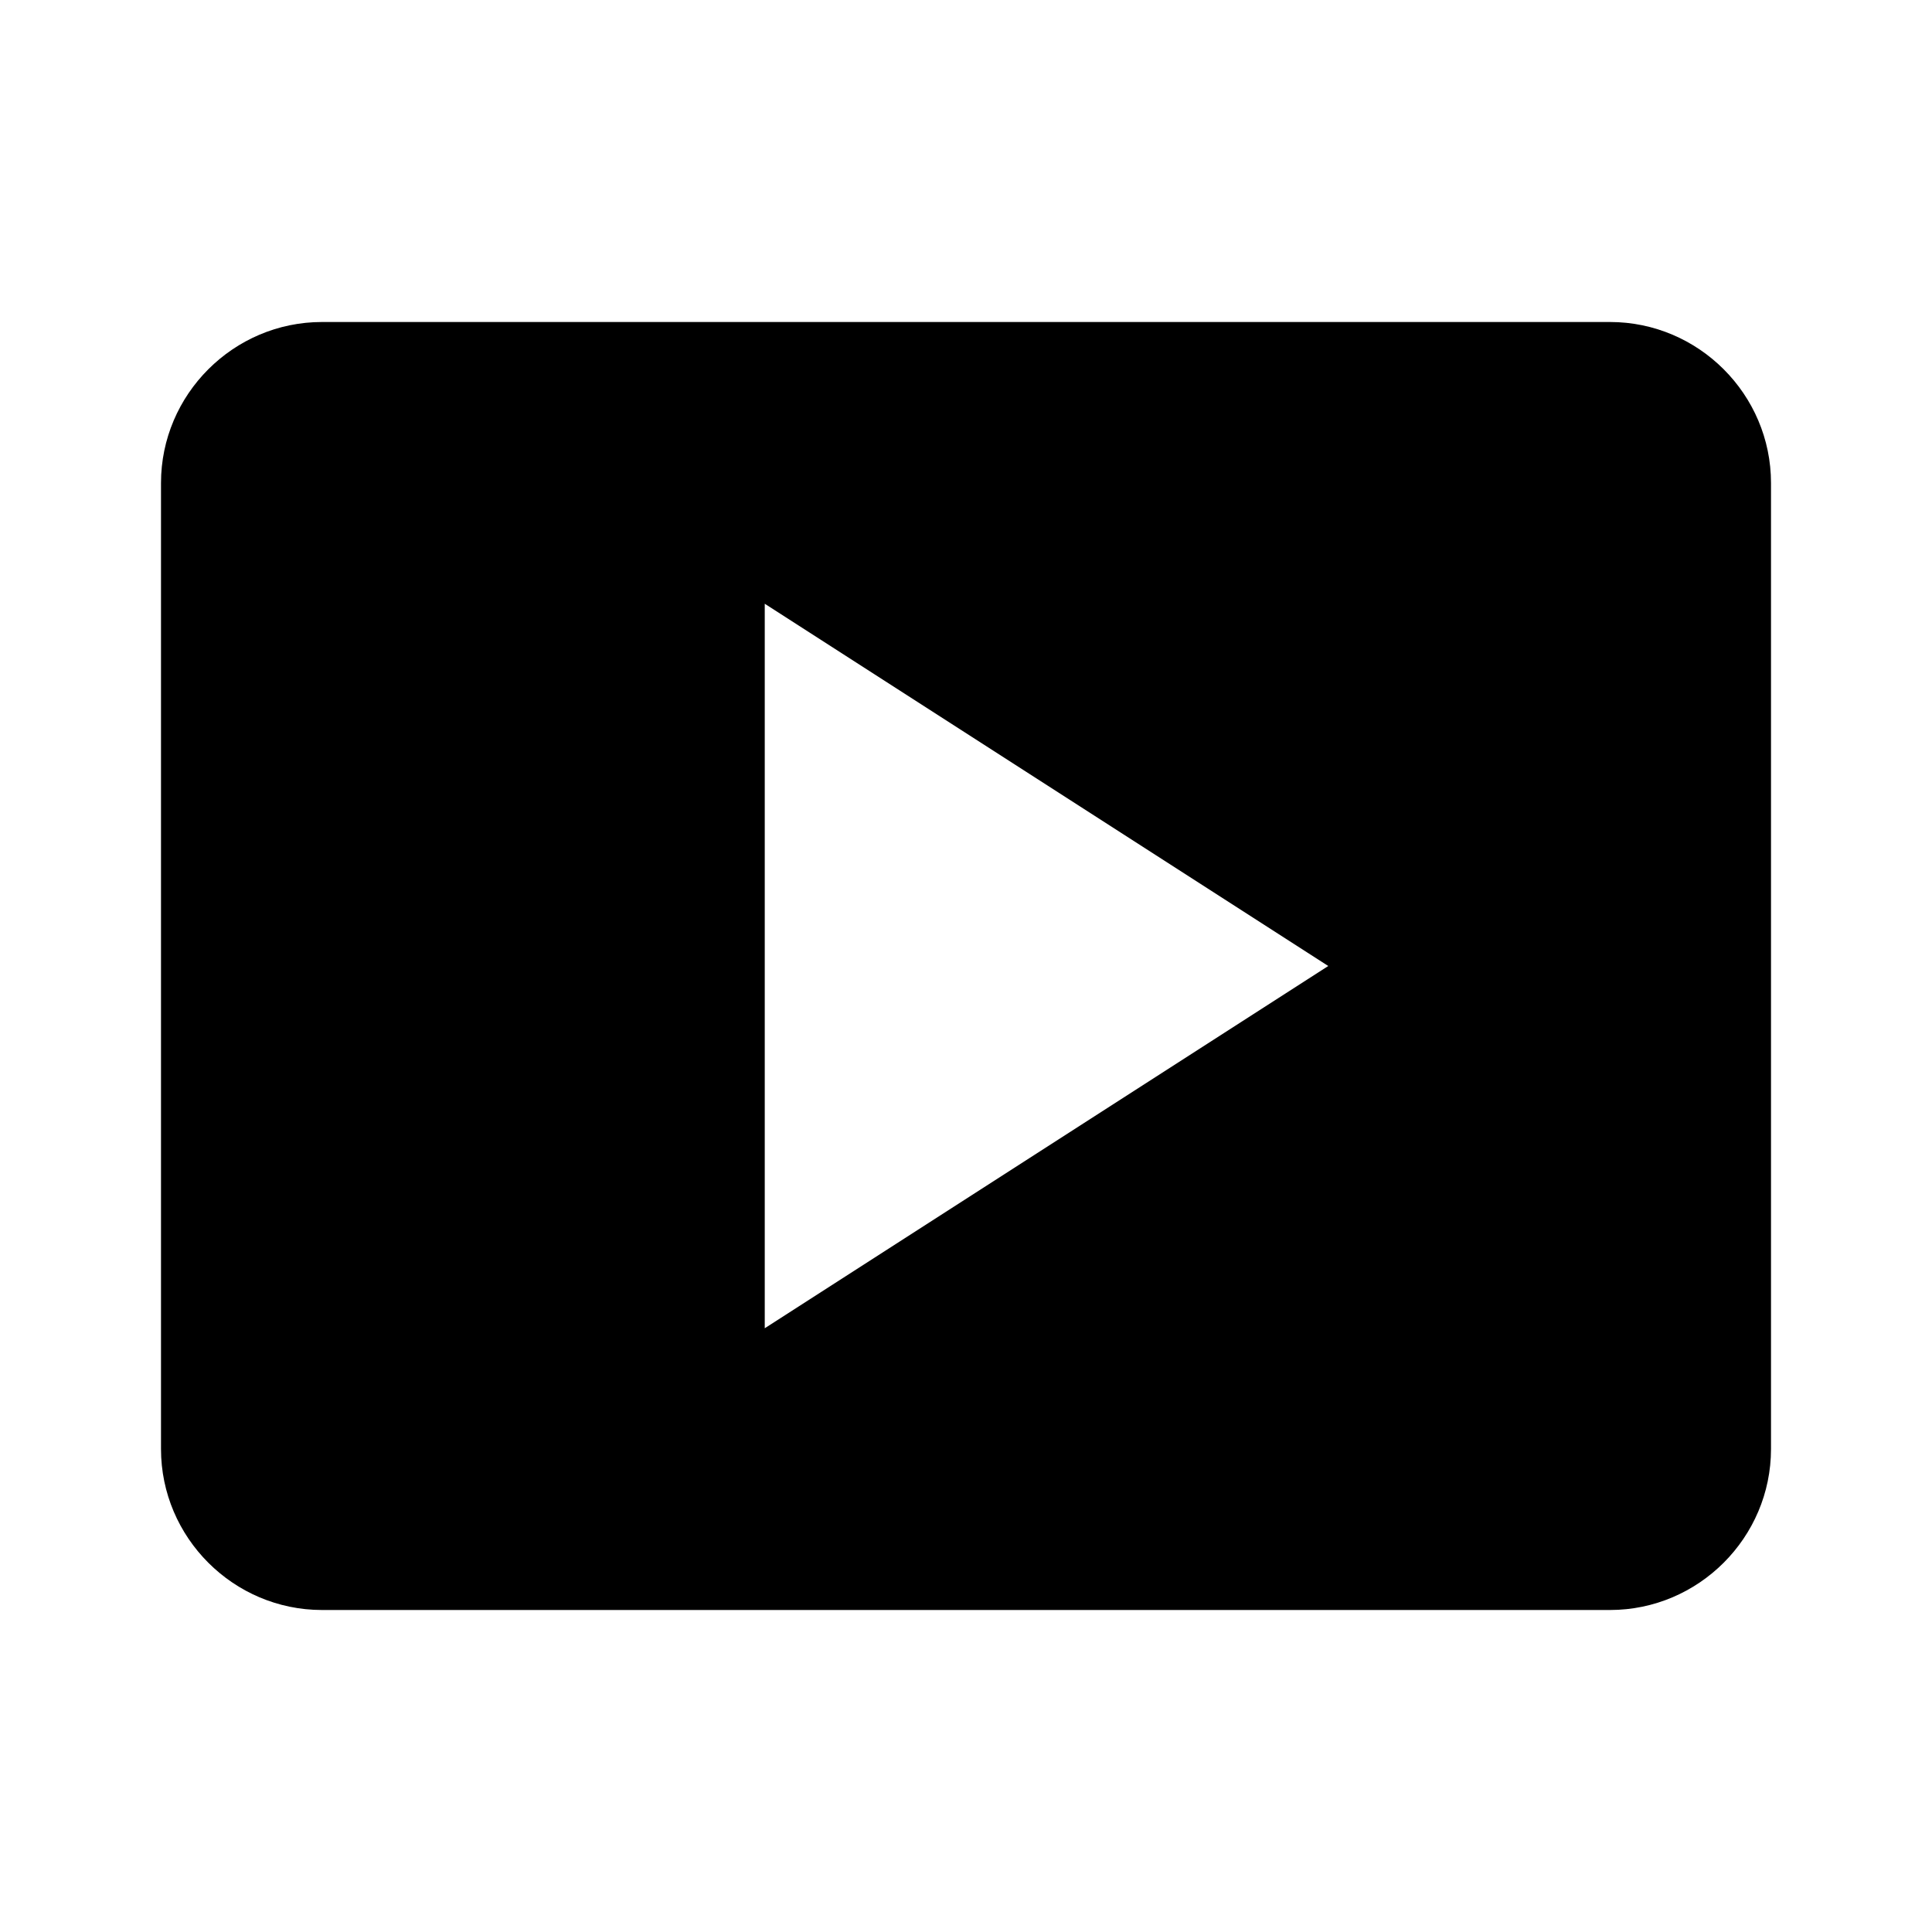
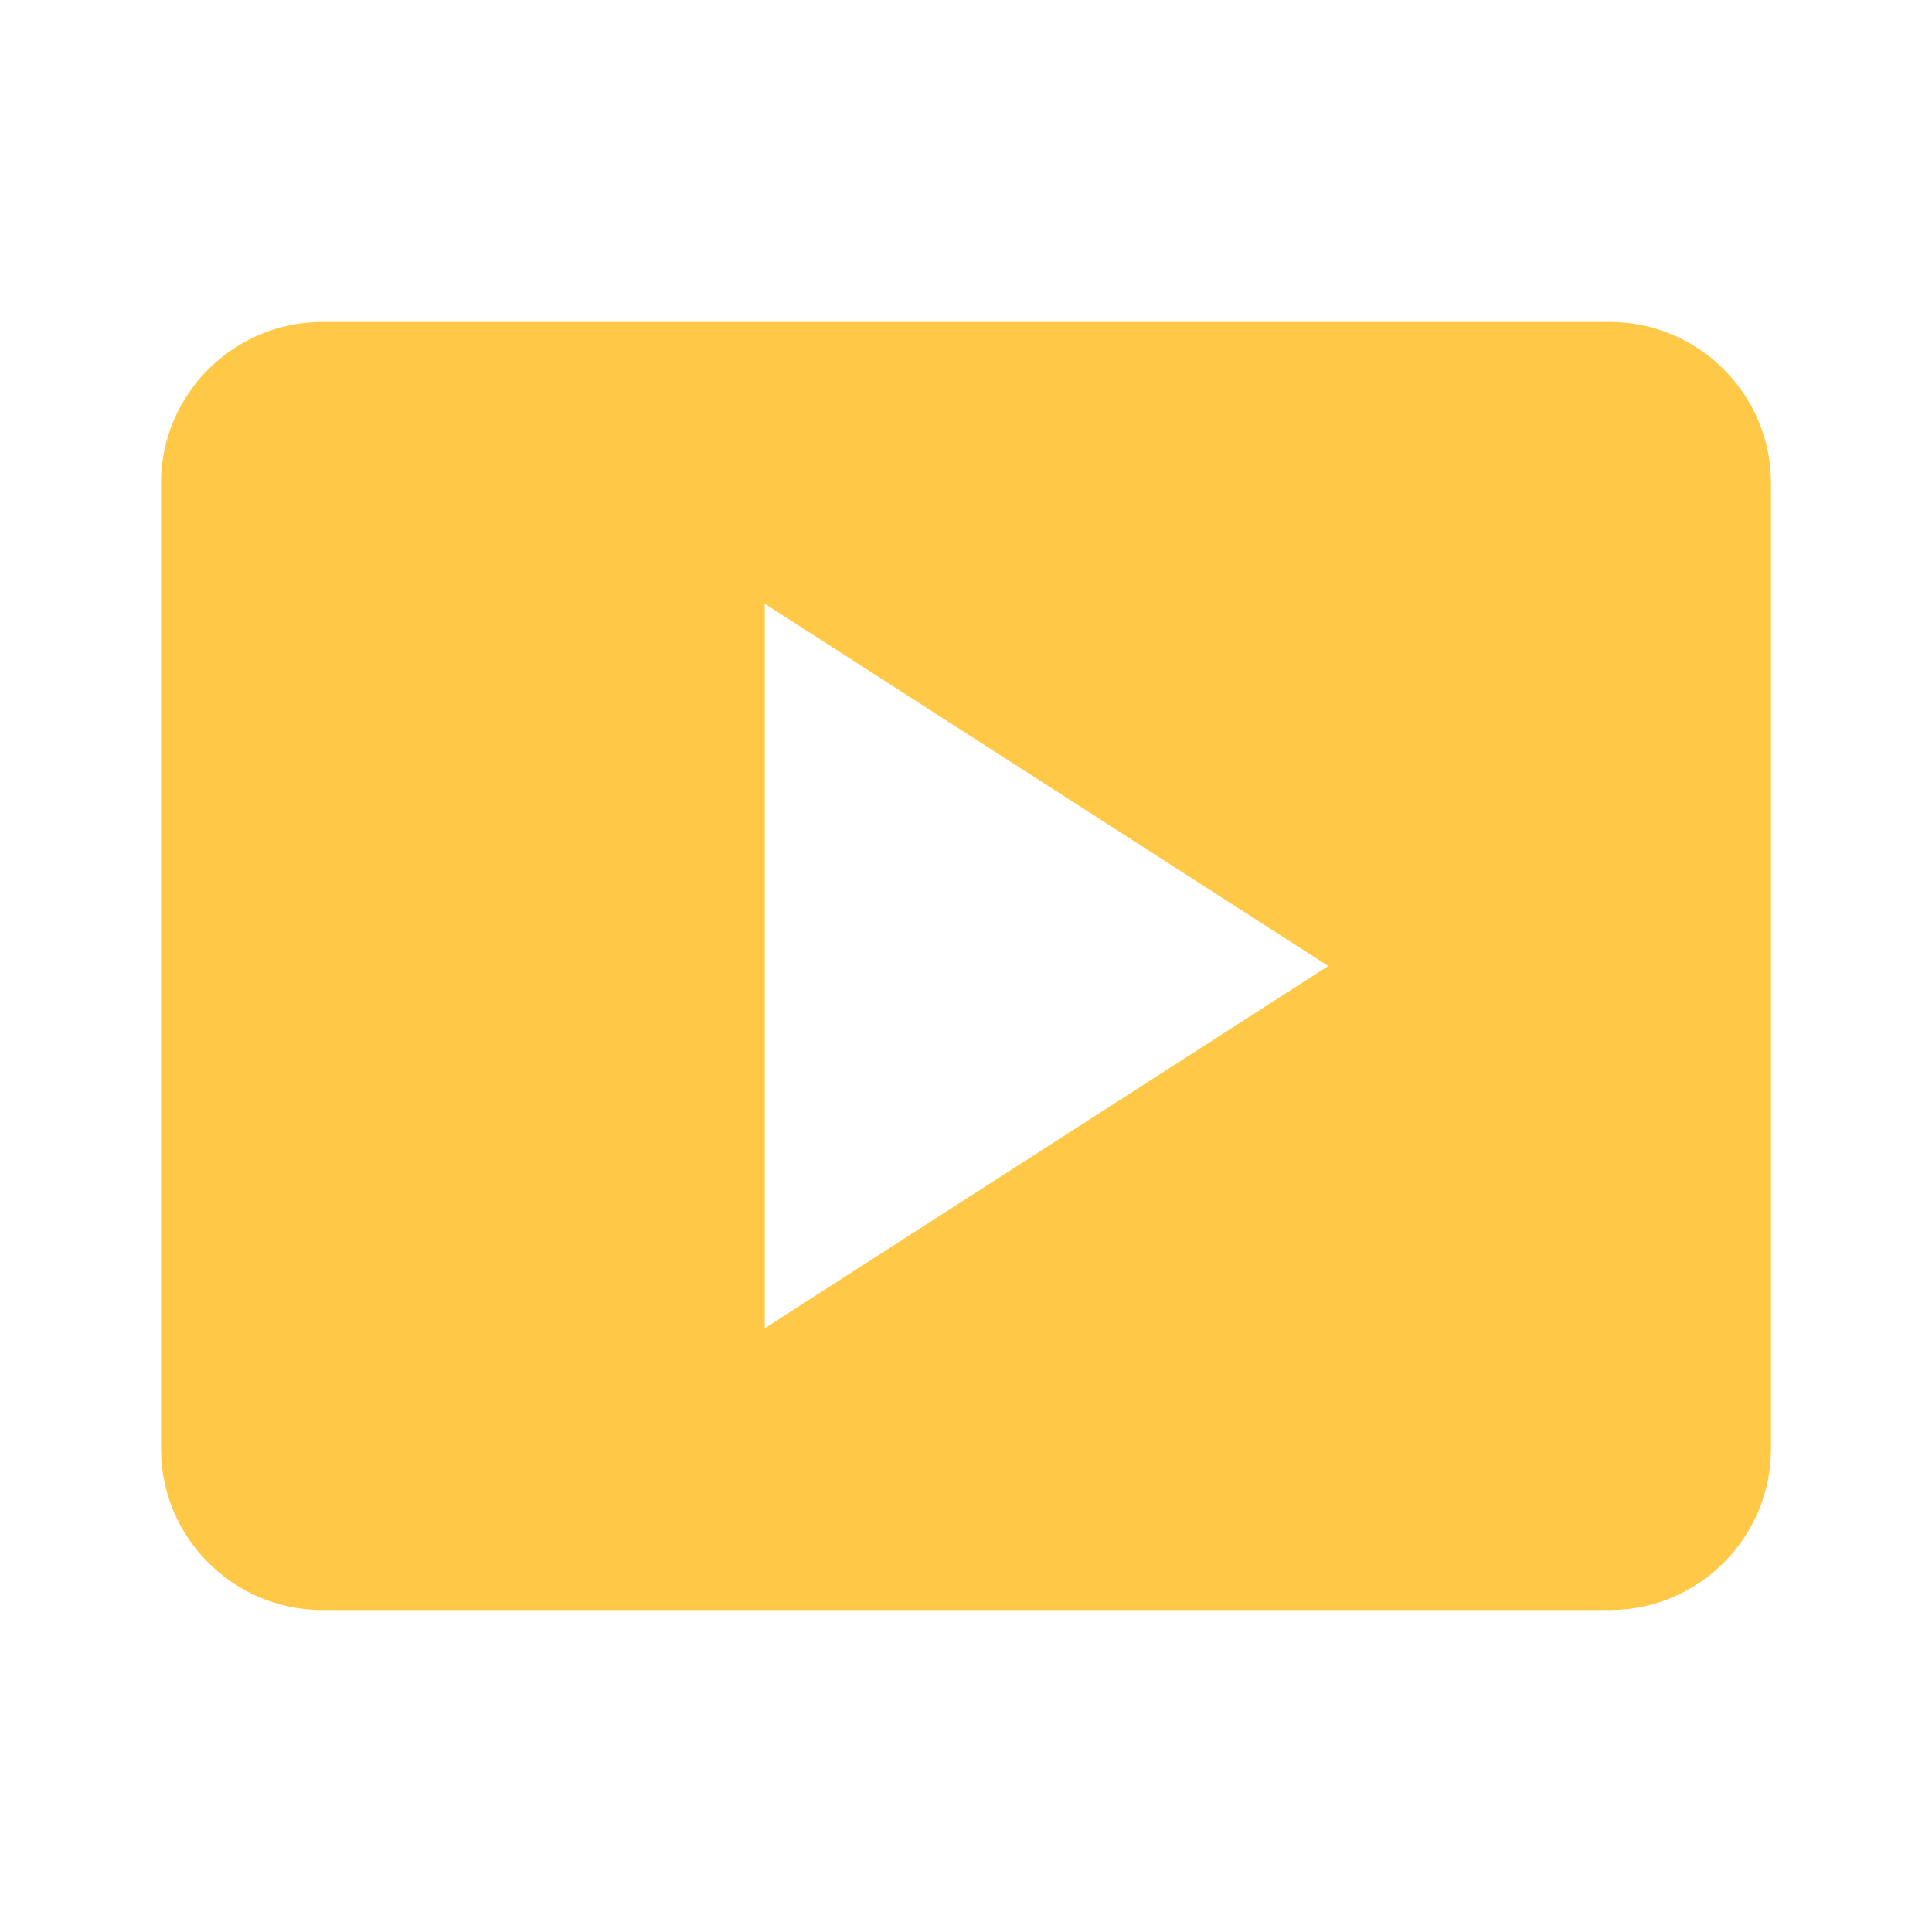
- <svg xmlns="http://www.w3.org/2000/svg" enable-background="new 0 0 24 24" height="24px" viewBox="0 0 24 24" width="24px" fill="#000000">
+ <svg xmlns="http://www.w3.org/2000/svg" enable-background="new 0 0 24 24" height="24px" viewBox="0 0 24 24" width="24px" fill="#ffc947">
  <g>
    <rect fill="none" height="24" width="24" y="0" />
  </g>
  <g>
    <path d="M20,4H4C2.9,4,2,4.9,2,6v12c0,1.1,0.9,2,2,2h16c1.1,0,2-0.9,2-2V6C22,4.9,21.1,4,20,4z M9.5,16.5v-9l7,4.5L9.5,16.5z" />
  </g>
</svg>
